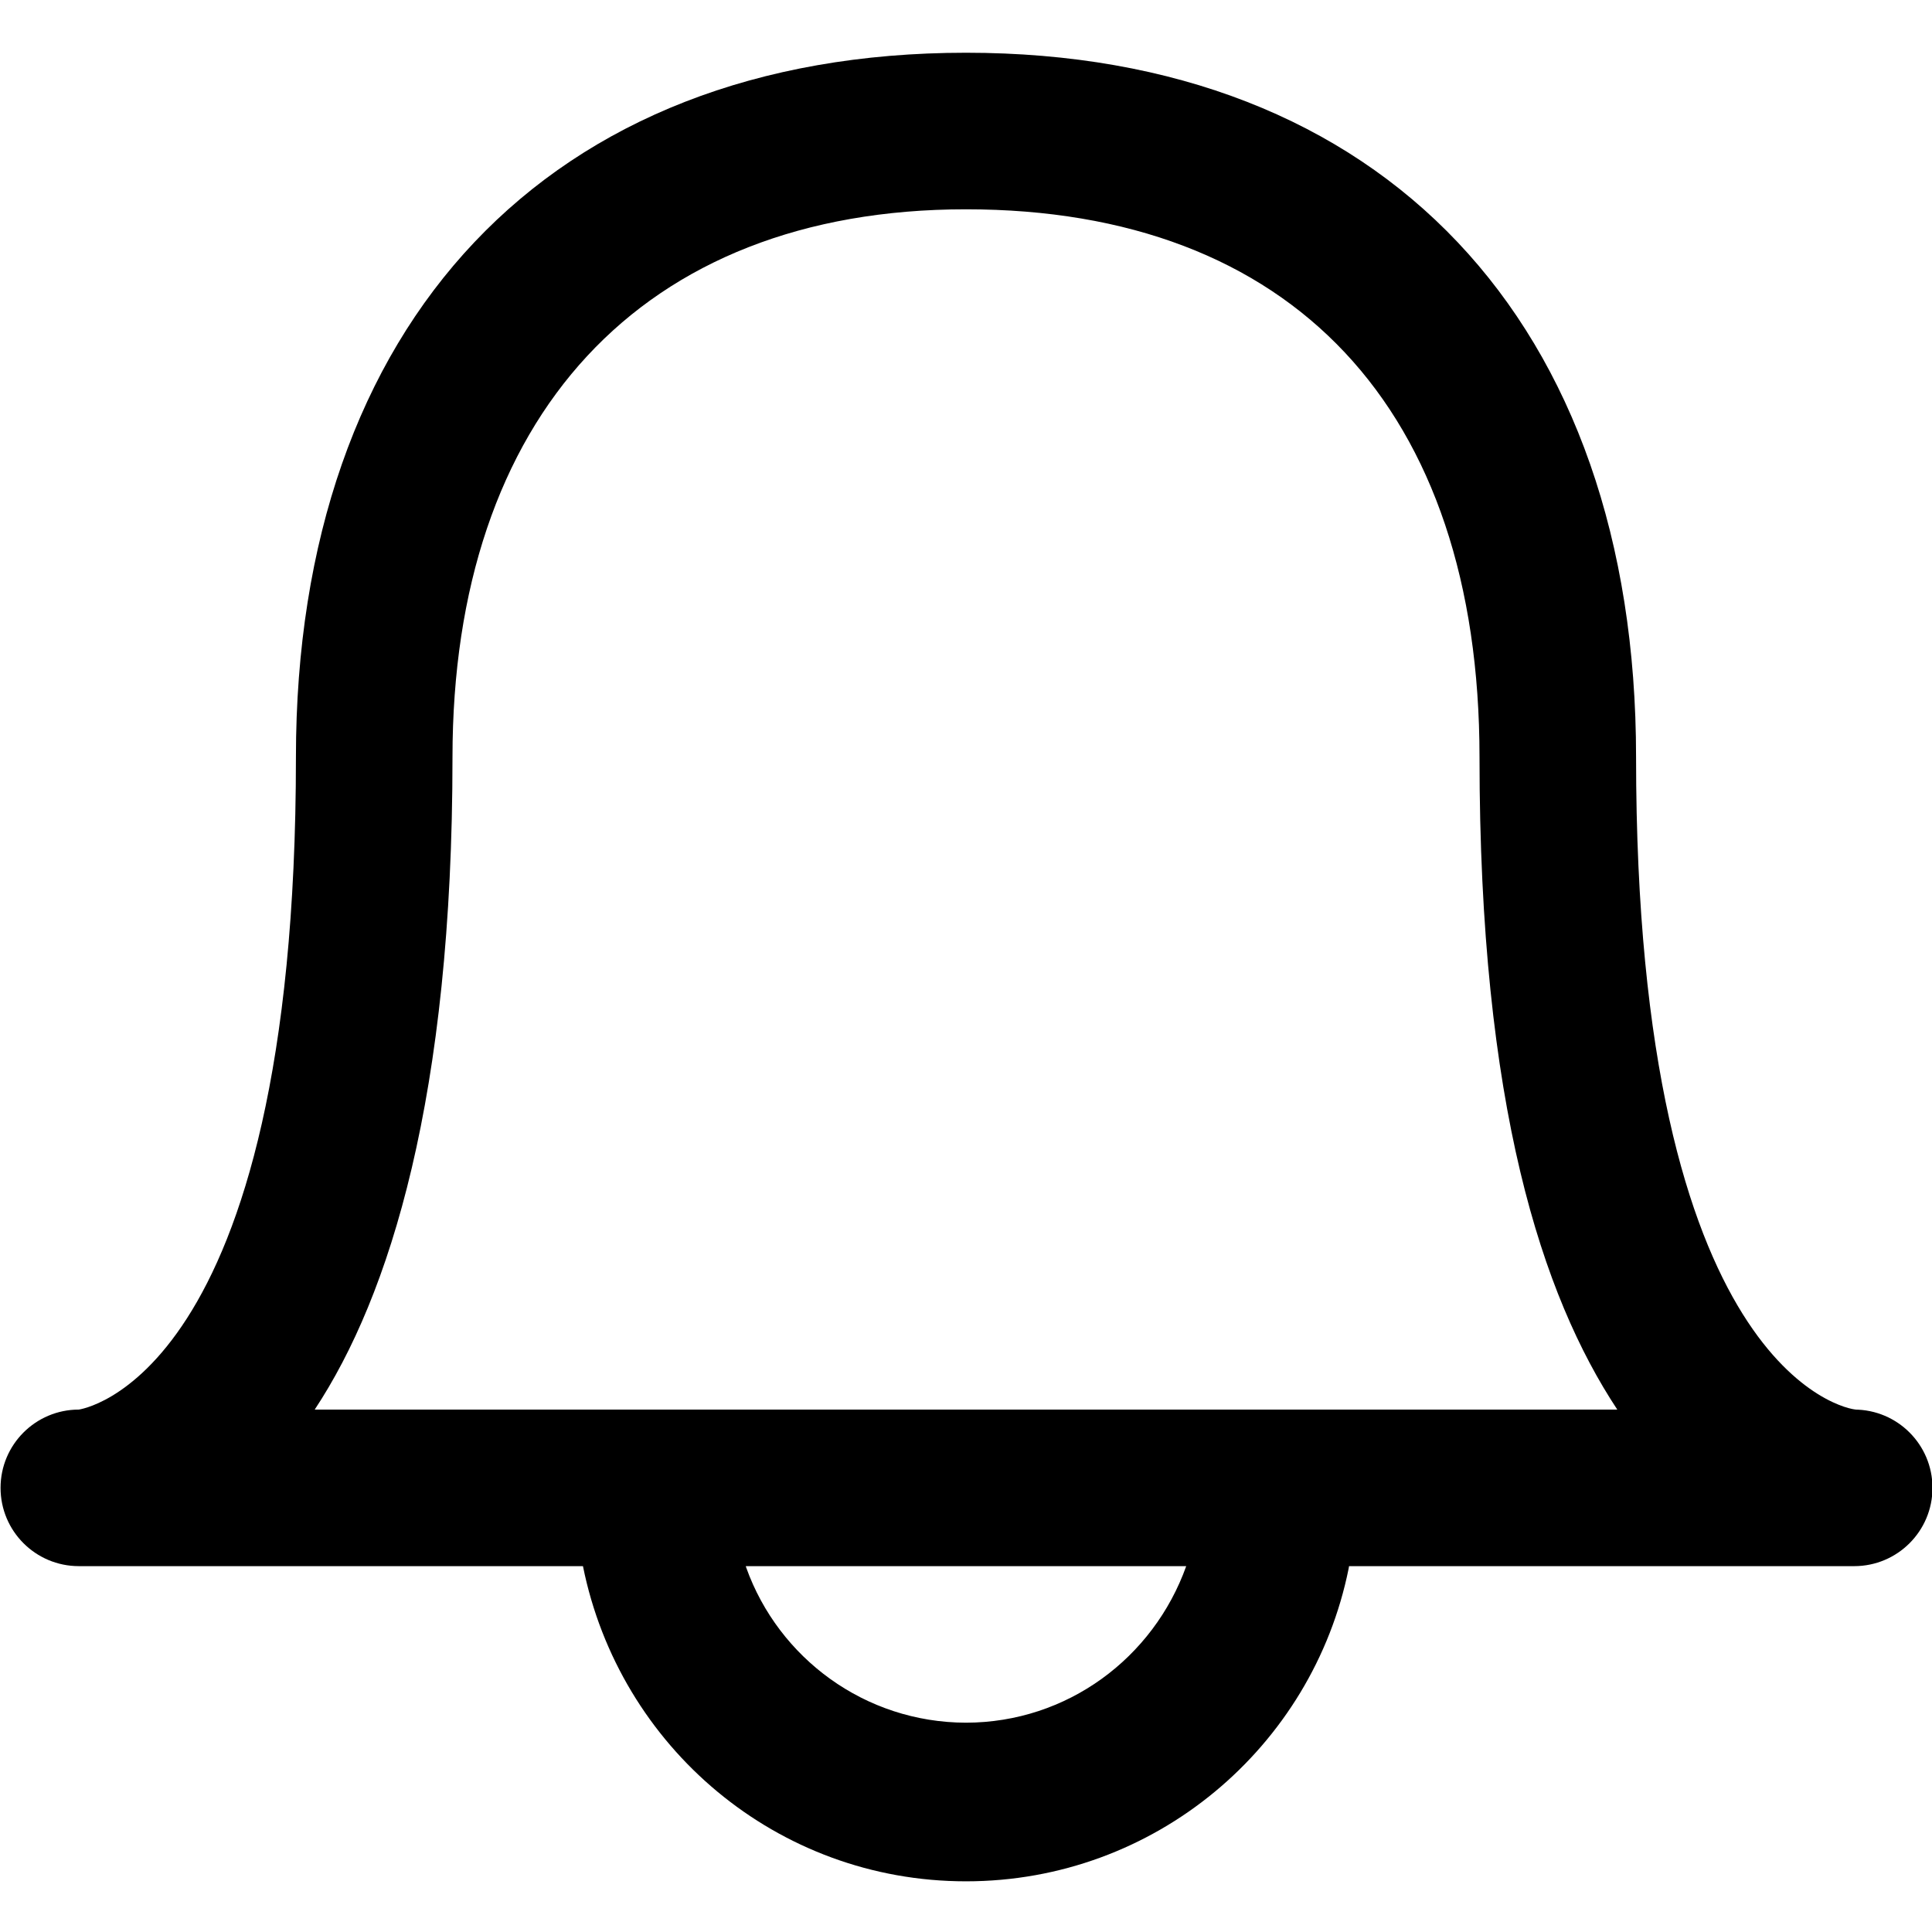
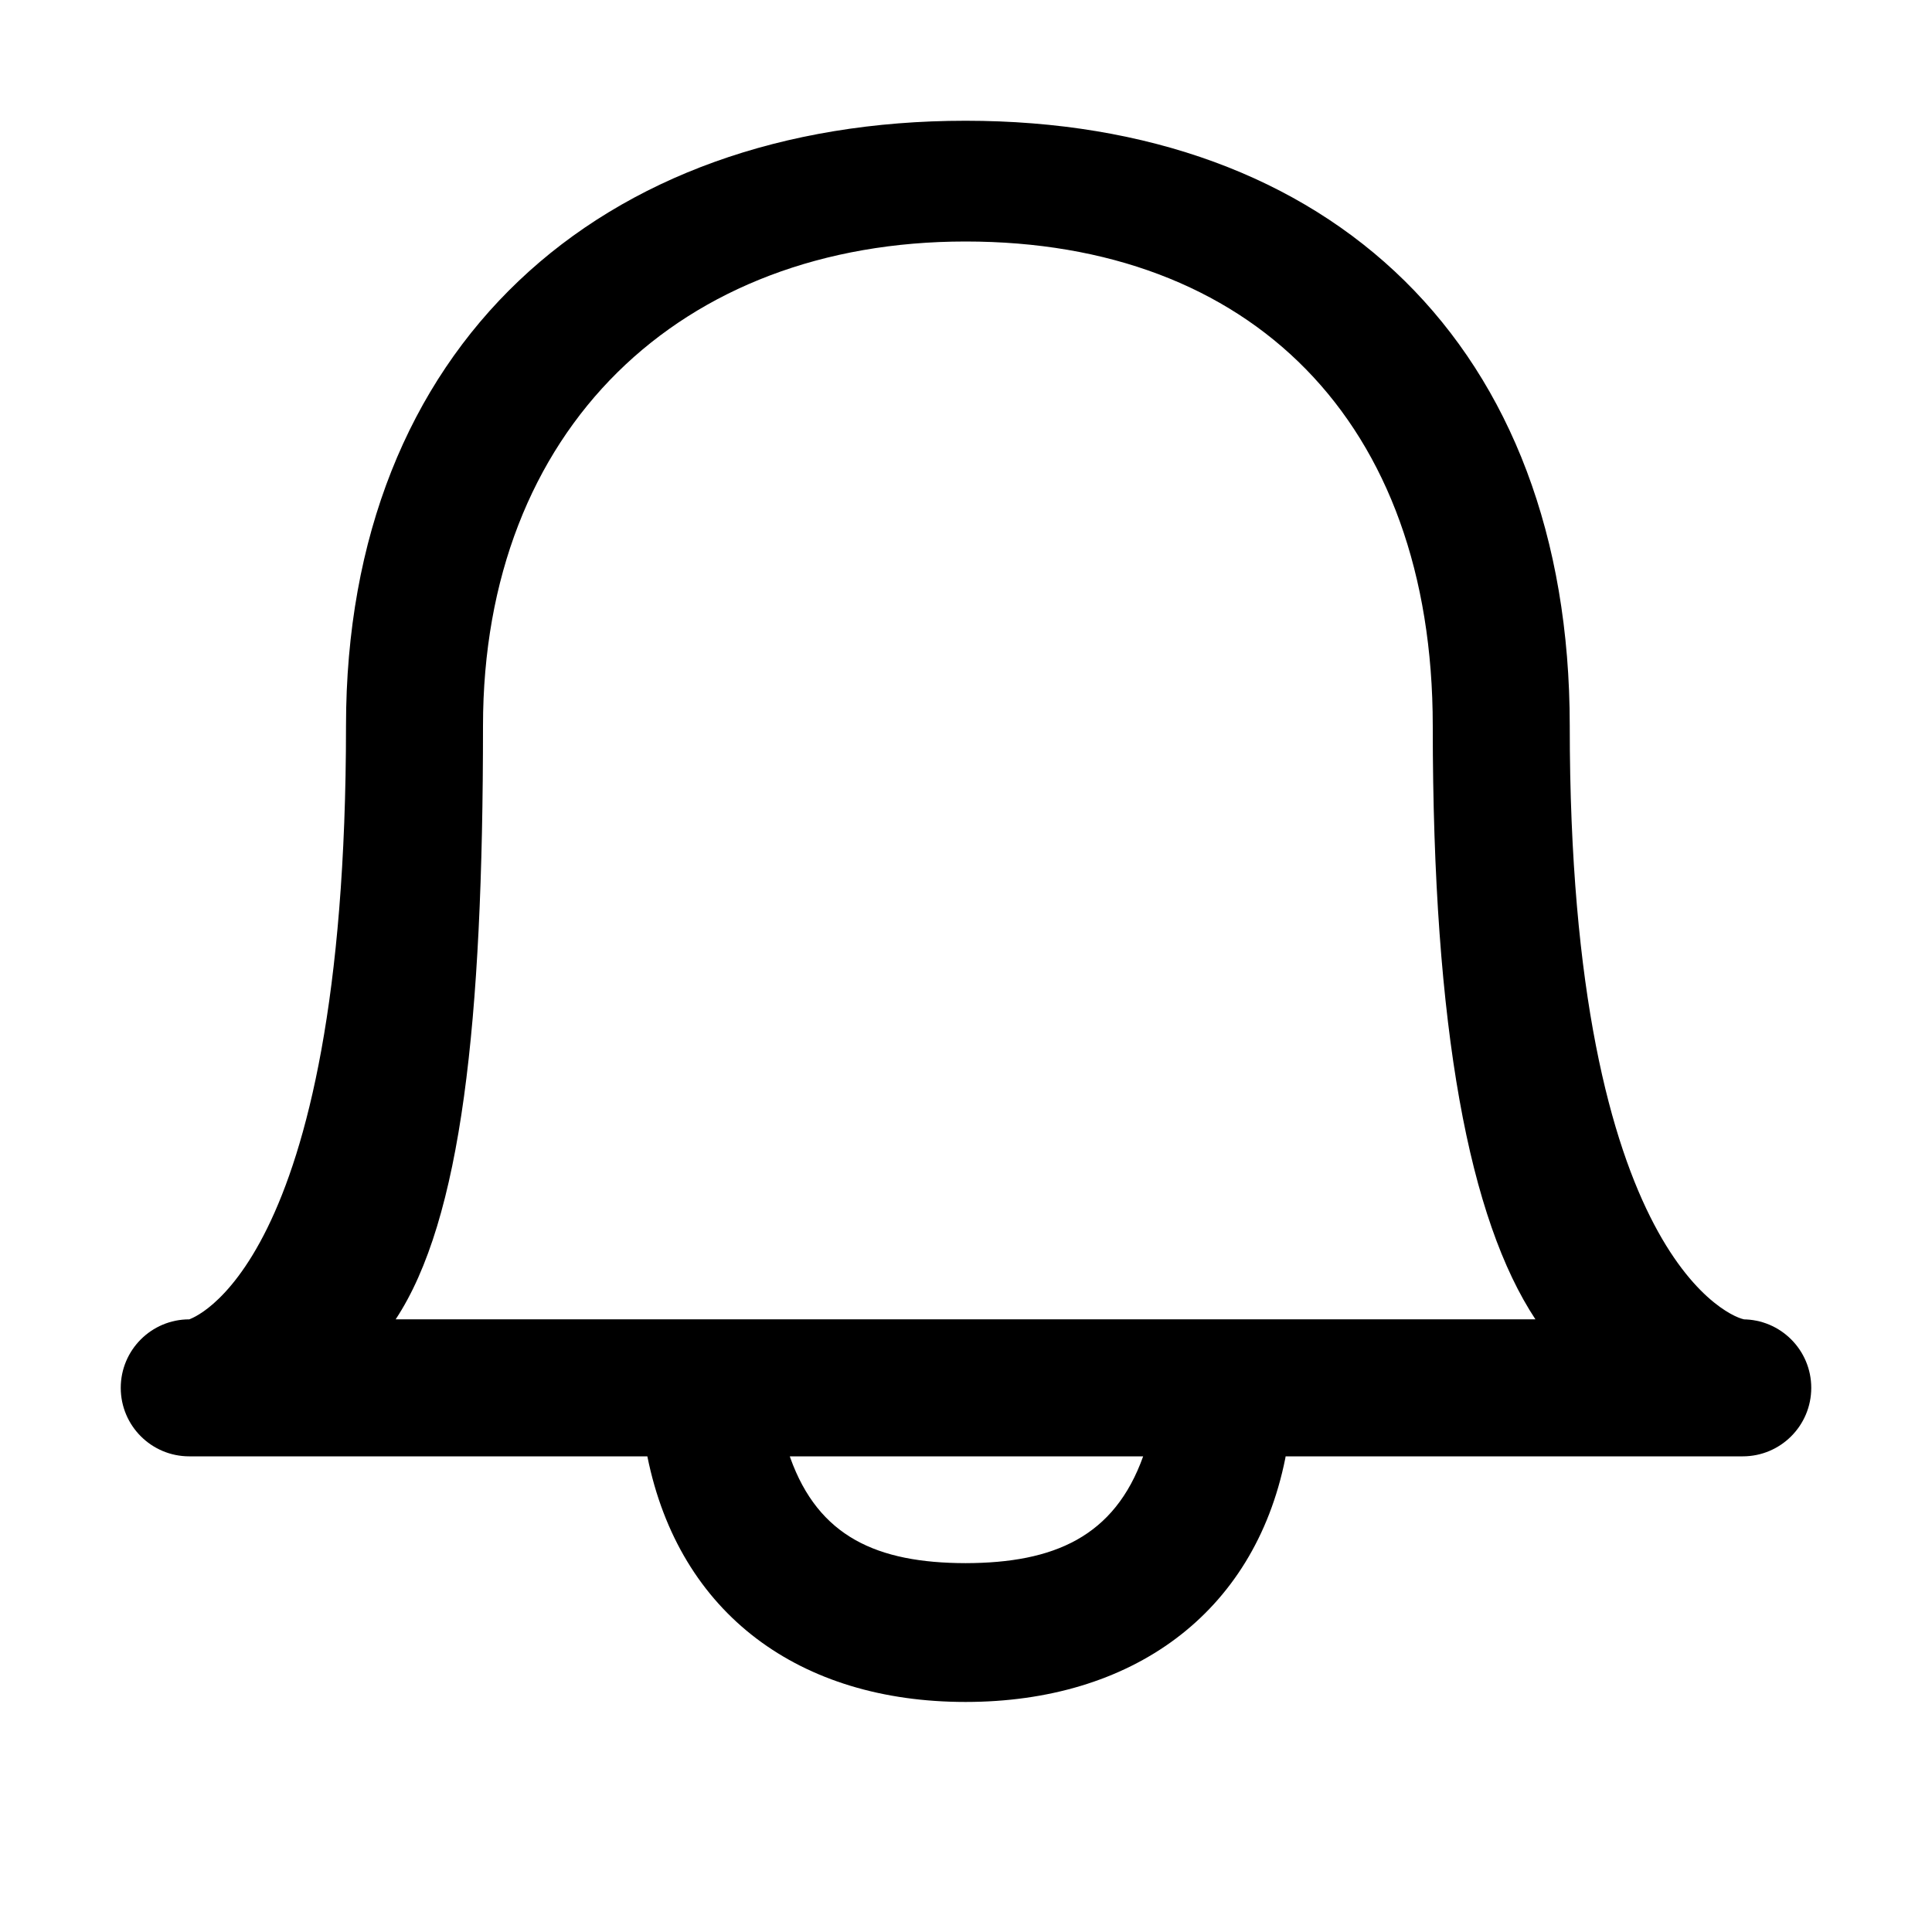
- <svg xmlns="http://www.w3.org/2000/svg" viewBox="0 0 1024 1024">
-   <path fill="currentColor" d="M983.875 747.107c-4.979 0-116.724-19.915-116.724-345.747 0-230.128-133.873-373.406-355.151-373.406S156.849 171.232 156.849 401.36c0 331.917-115.617 345.747-115.065 345.747-22.914 0-41.49 18.576-41.49 41.49s18.576 41.49 41.49 41.49h267.193C328.288 925.955 411.831 997.14 512 997.14s183.711-71.186 202.798-165.727l.223-1.325h267.746c22.914 0 41.49-18.576 41.49-41.49s-18.576-41.49-41.49-41.49zM512 913.065c-53.673-.105-99.33-34.318-116.453-82.114l-.271-.865h233.448c-17.395 48.661-63.05 82.874-116.711 82.979zM166.807 747.107c39.83-60.299 73.022-165.958 73.022-345.747s99.575-290.427 272.172-290.427 272.172 105.66 272.172 290.427 33.192 285.448 73.022 345.747z" />
+ <svg xmlns="http://www.w3.org/2000/svg" width="100%" height="100%" viewBox="0 0 1024 1024" version="1.1" xml:space="preserve" style="fill-rule:evenodd;clip-rule:evenodd;stroke-linejoin:round;stroke-miterlimit:2;">
+   <g transform="matrix(0.875032,0,0,0.875032,63.7427,45.5394)">
+     <path d="M983.875,747.107L982.767,747.108C1005.68,747.108 1024.26,765.684 1024.26,788.598C1024.26,811.512 1005.68,830.088 982.767,830.088L705.878,830.088L705.655,831.413C686.568,925.954 612.169,978.855 512,978.855C411.831,978.855 338.573,925.955 319.262,830.087L41.784,830.087C18.87,830.087 0.294,811.511 0.294,788.597C0.294,765.683 18.87,747.107 41.784,747.107C41.232,747.107 136.735,719.563 136.735,387.646C136.735,157.518 290.722,21.097 512,21.097C733.278,21.097 877.977,157.518 877.977,387.646C877.977,713.478 978.896,747.107 983.875,747.107ZM512,894.78L512.013,894.78C565.674,894.675 602.186,878.747 619.581,830.086L405.561,830.086L405.832,830.951C422.955,878.747 458.327,894.675 512,894.78ZM166.807,747.107L857.195,747.107C817.365,686.808 794.999,572.413 794.999,387.646C794.999,202.879 684.598,94.237 512.001,94.237C339.404,94.237 219.715,207.857 219.715,387.646C219.715,567.435 206.637,686.808 166.807,747.107Z" />
+   </g>
</svg>
